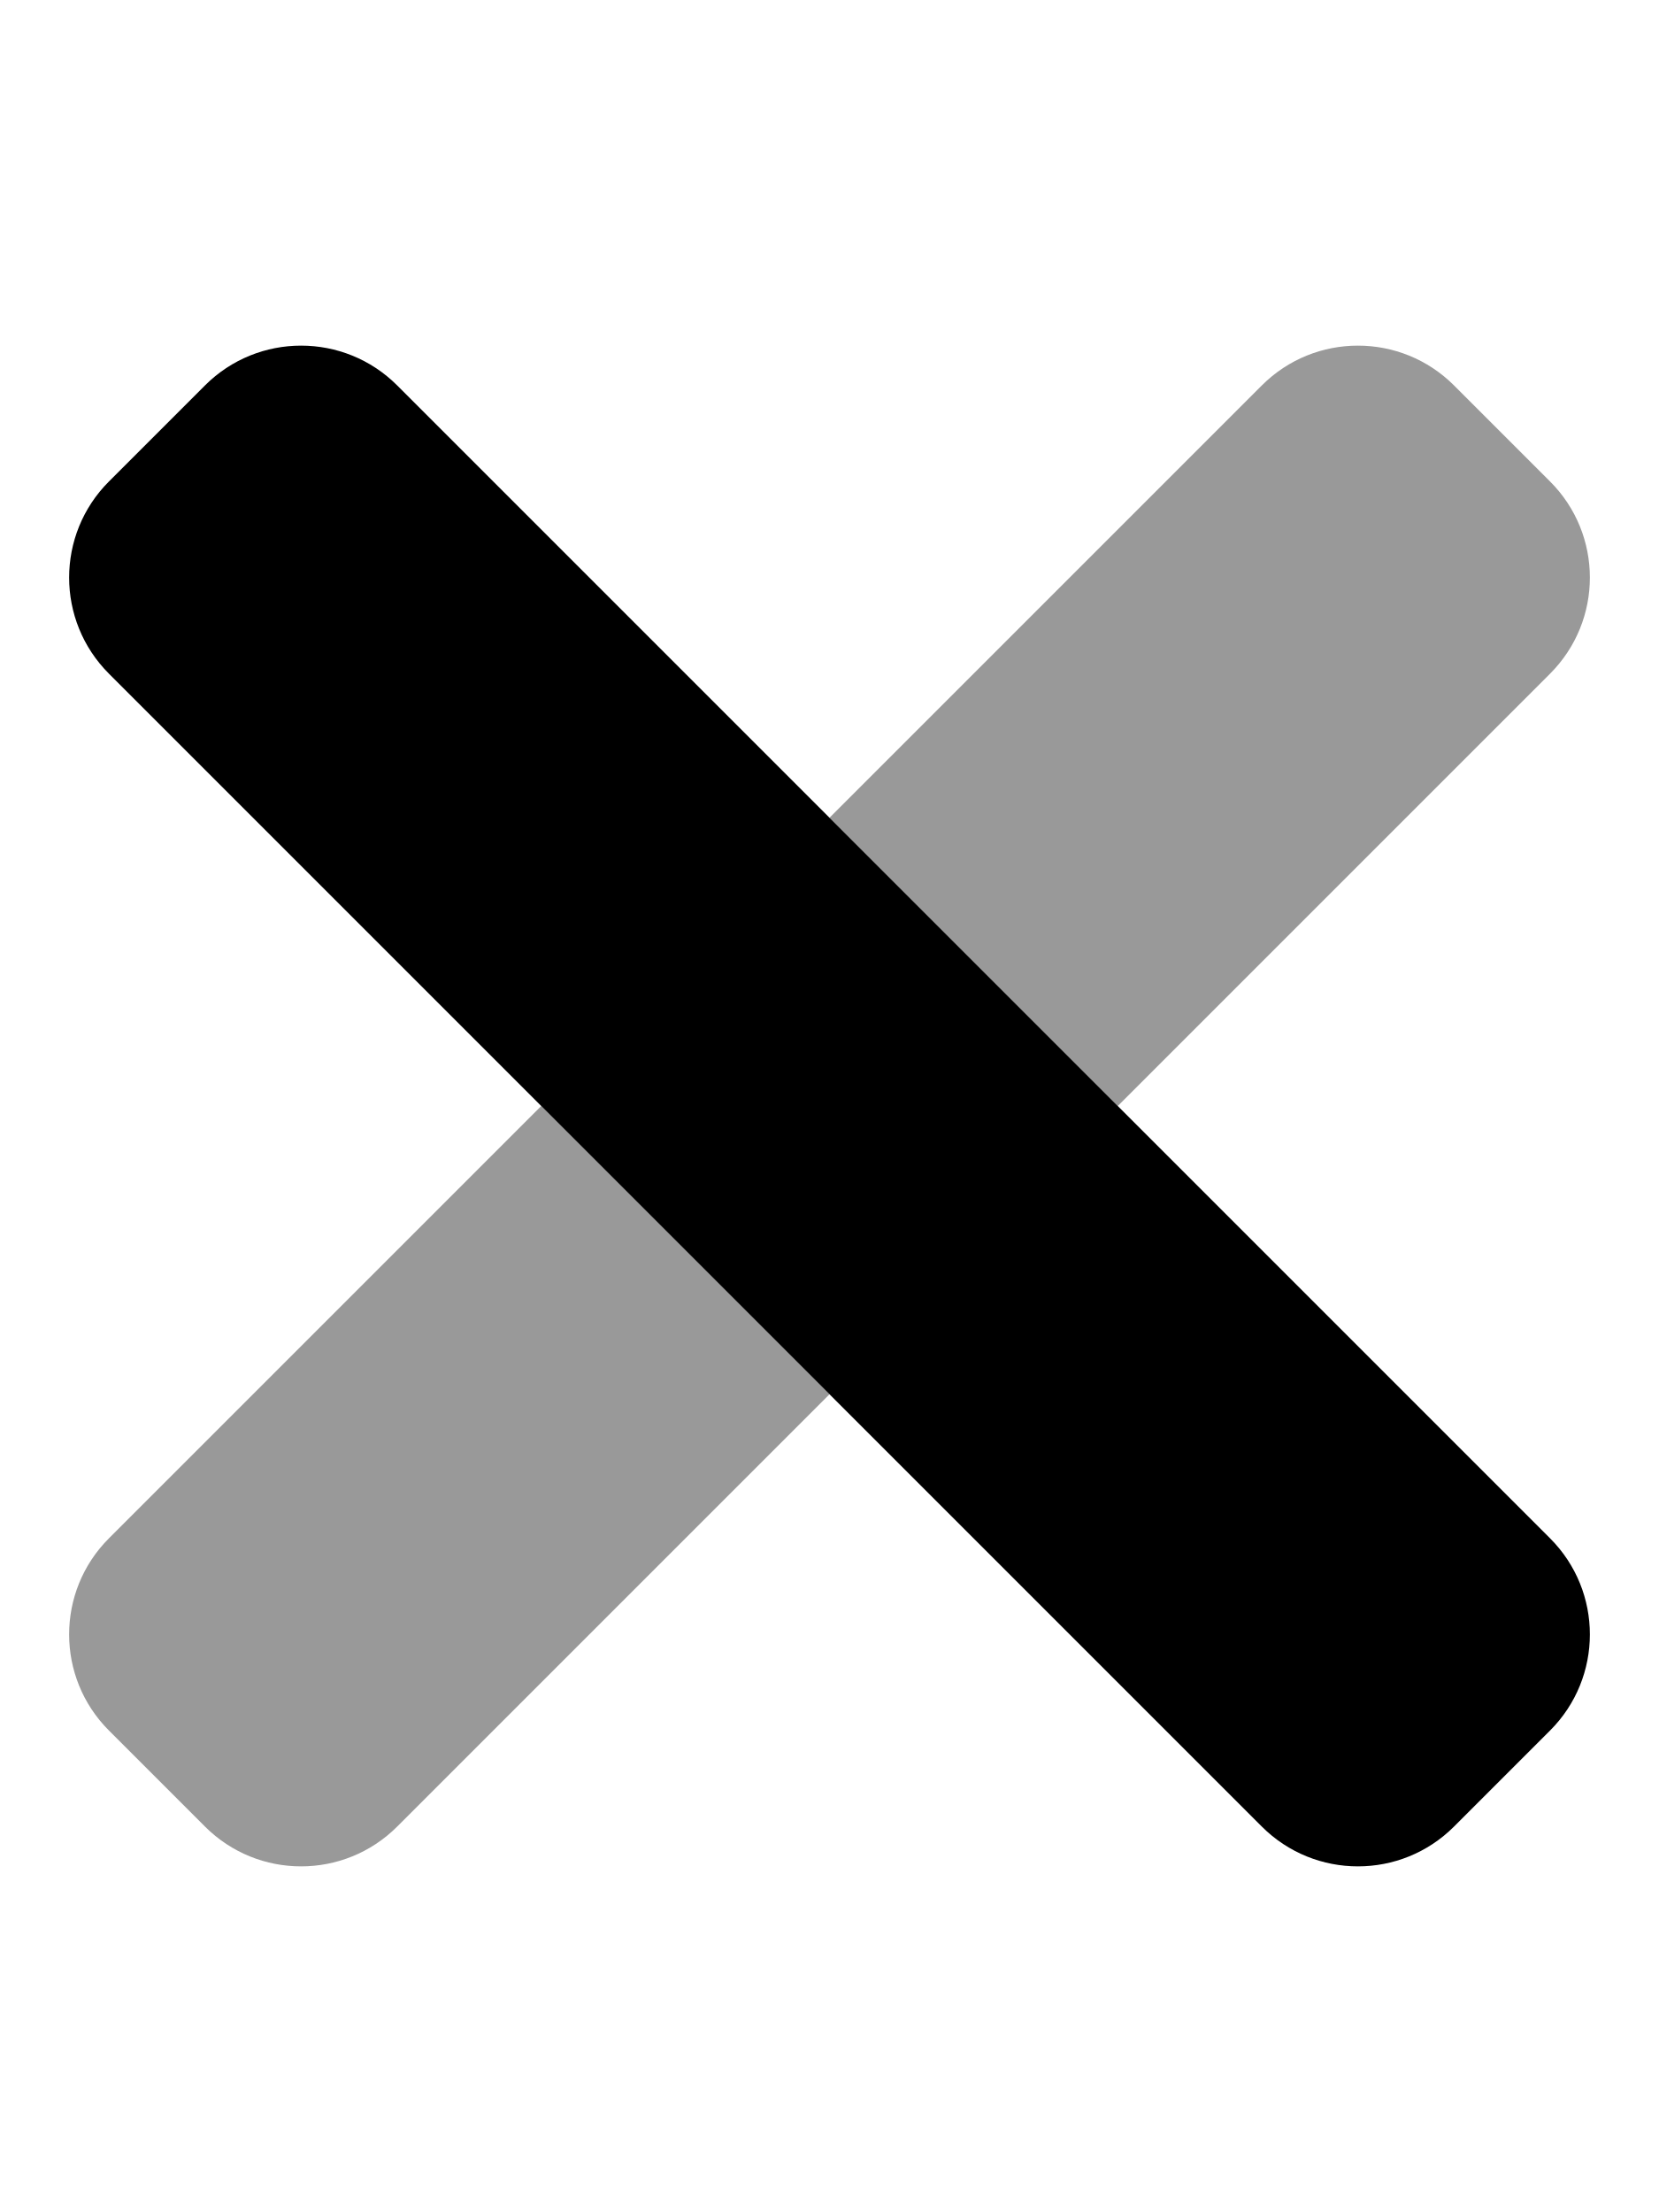
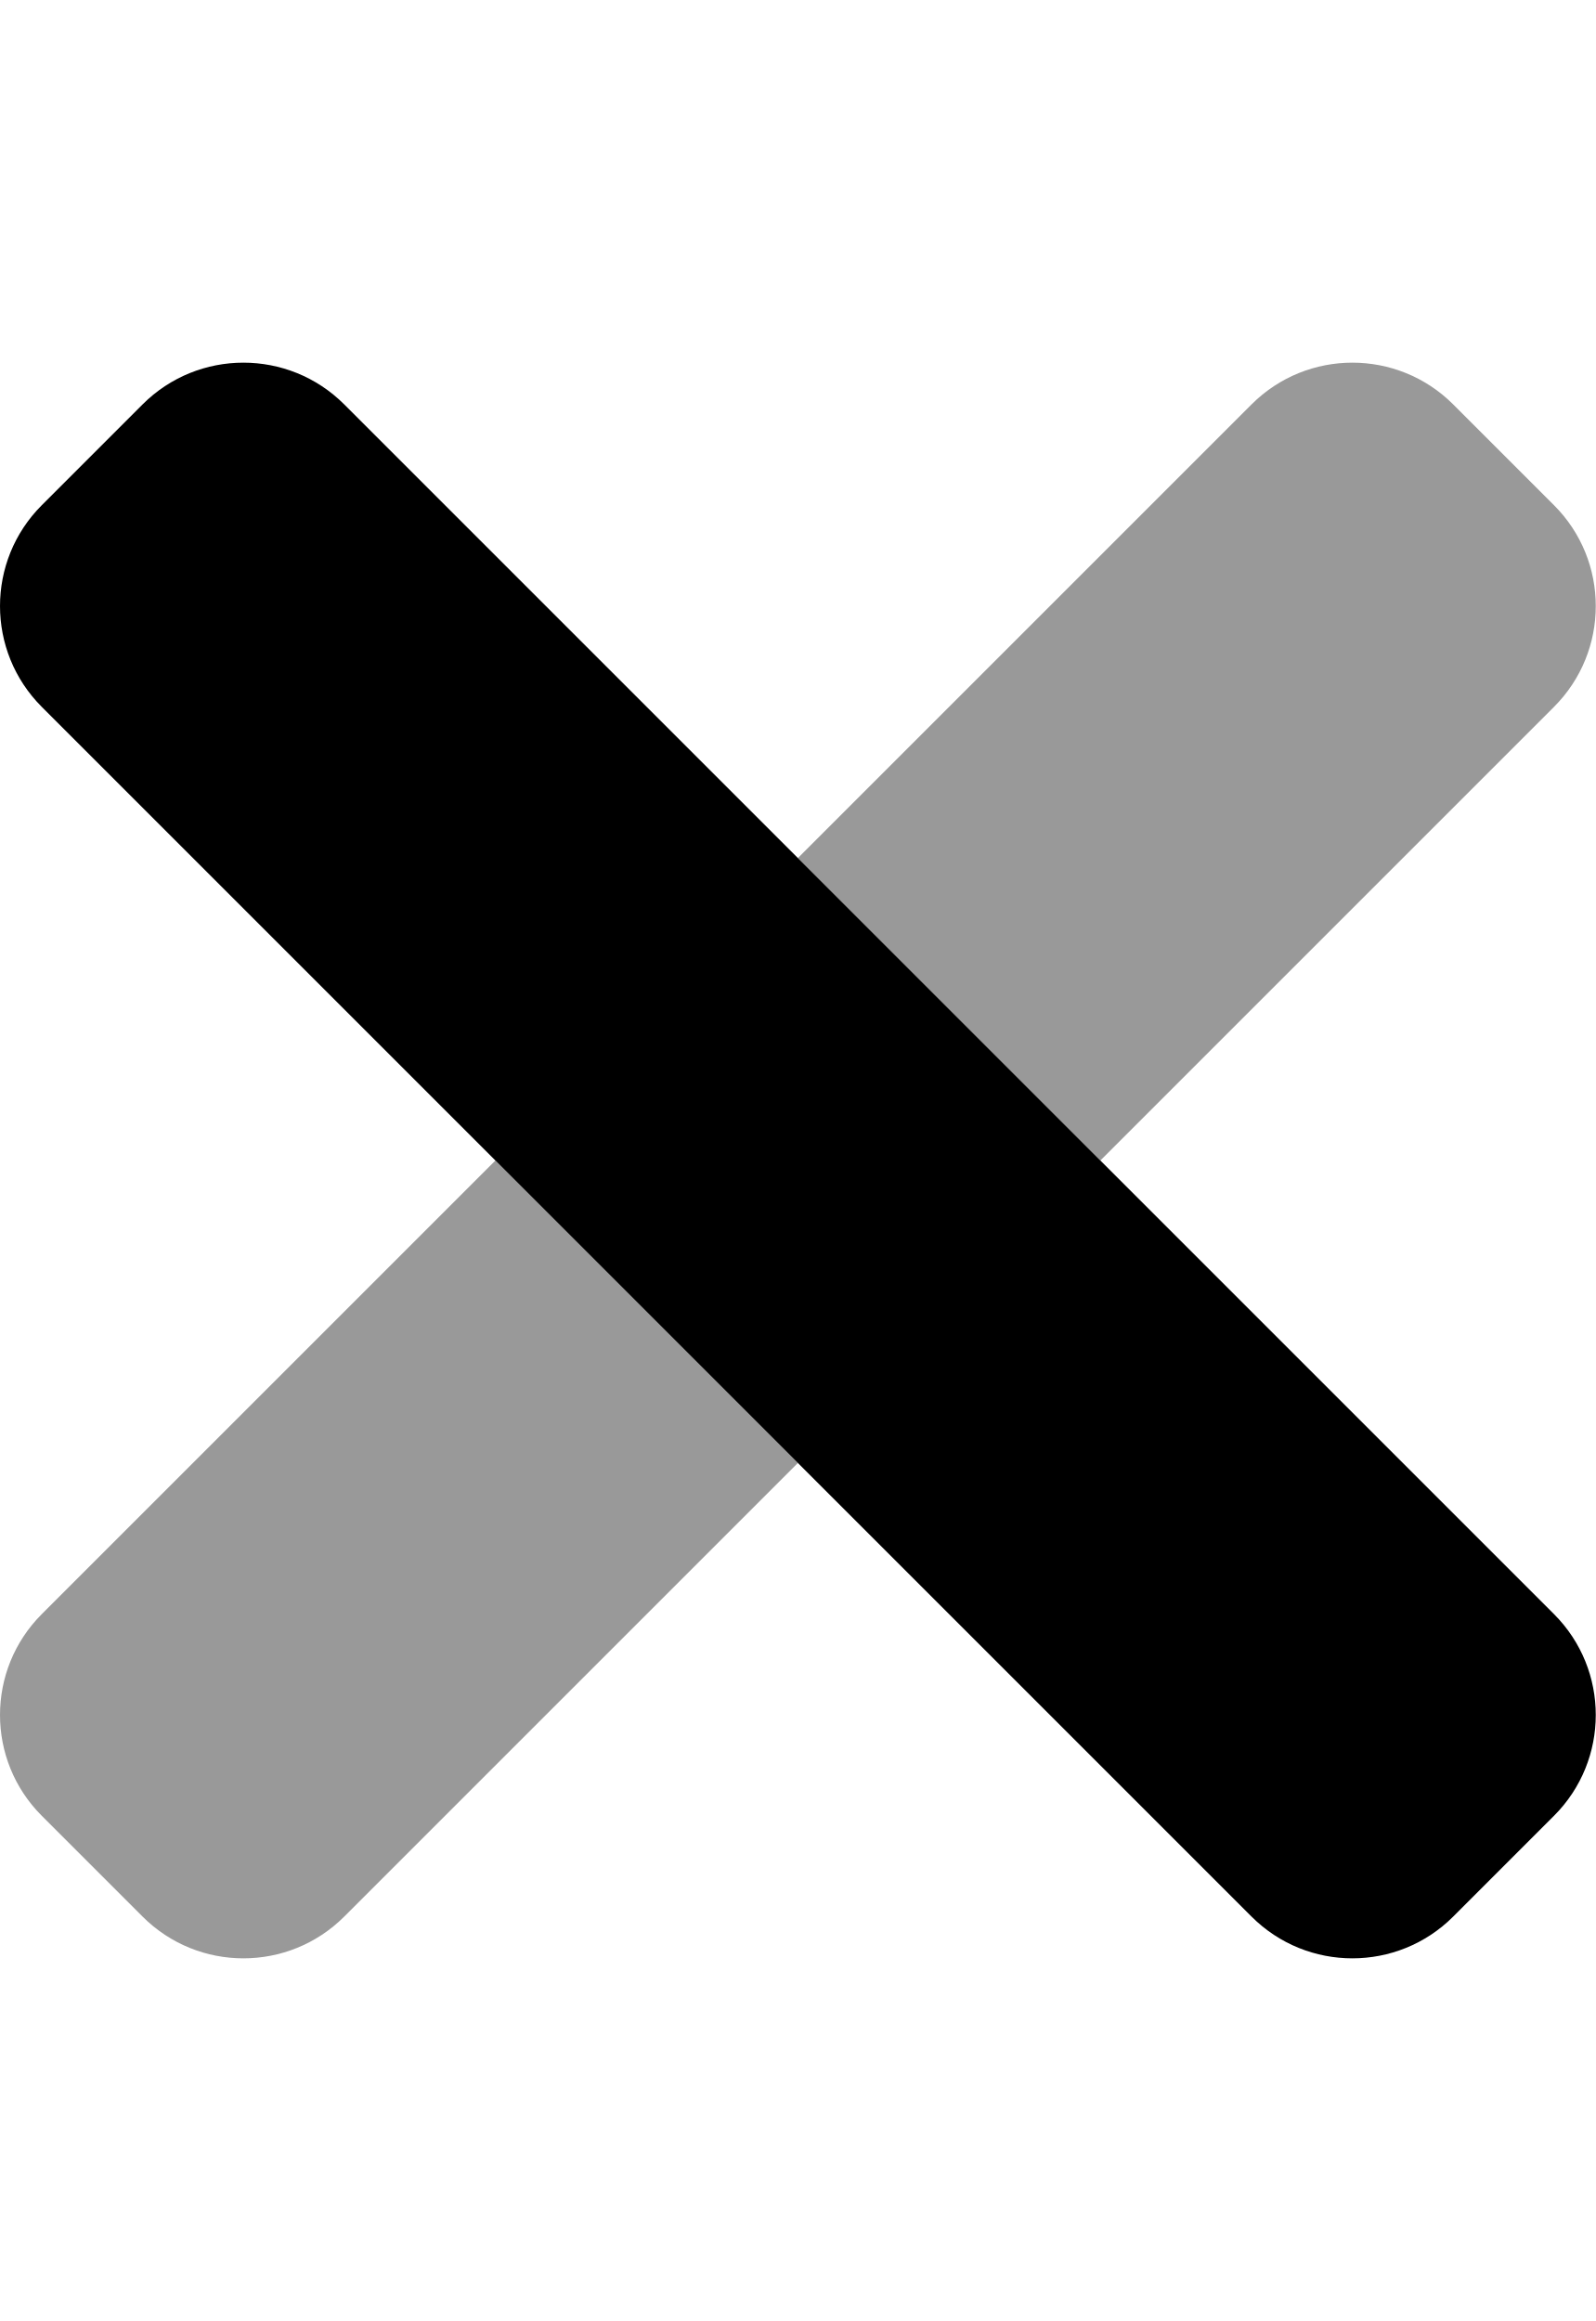
- <svg xmlns="http://www.w3.org/2000/svg" viewBox="0 0 384 512">
+ <svg xmlns="http://www.w3.org/2000/svg" viewBox="0 0 352 512">
  <defs>
    <style>.fa-secondary{opacity:.4}</style>
  </defs>
-   <path d="M25.21 356.07a31.46 31.46 0 0 0 0 44.48l22.24 22.24a31.46 31.46 0 0 0 44.48 0L192 322.72 125.28 256zm333.58-244.62l-22.24-22.24a31.46 31.46 0 0 0-44.48 0L192 189.28 258.72 256l100.07-100.07a31.46 31.46 0 0 0 0-44.48z" class="fa-secondary" />
-   <path d="M358.79 356.07a31.46 31.46 0 0 1 0 44.48l-22.24 22.24a31.46 31.46 0 0 1-44.48 0L25.21 155.93a31.46 31.46 0 0 1 0-44.48l22.24-22.24a31.46 31.46 0 0 1 44.48 0z" class="fa-primary" />
+   <path d="M9.21,356.07a31.46,31.46,0,0,0,0,44.48l22.24,22.24a31.46,31.46,0,0,0,44.48,0L176,322.72,109.28,256ZM342.79,111.45,320.55,89.21a31.46,31.46,0,0,0-44.48,0L176,189.28,242.72,256,342.79,155.93a31.46,31.46,0,0,0,0-44.48Z" class="fa-secondary" />
+   <path d="M342.79,356.07a31.46,31.46,0,0,1,0,44.48l-22.24,22.24a31.46,31.46,0,0,1-44.48,0L9.21,155.93a31.46,31.46,0,0,1,0-44.48L31.45,89.21a31.46,31.46,0,0,1,44.48,0Z" class="fa-primary" />
</svg>
